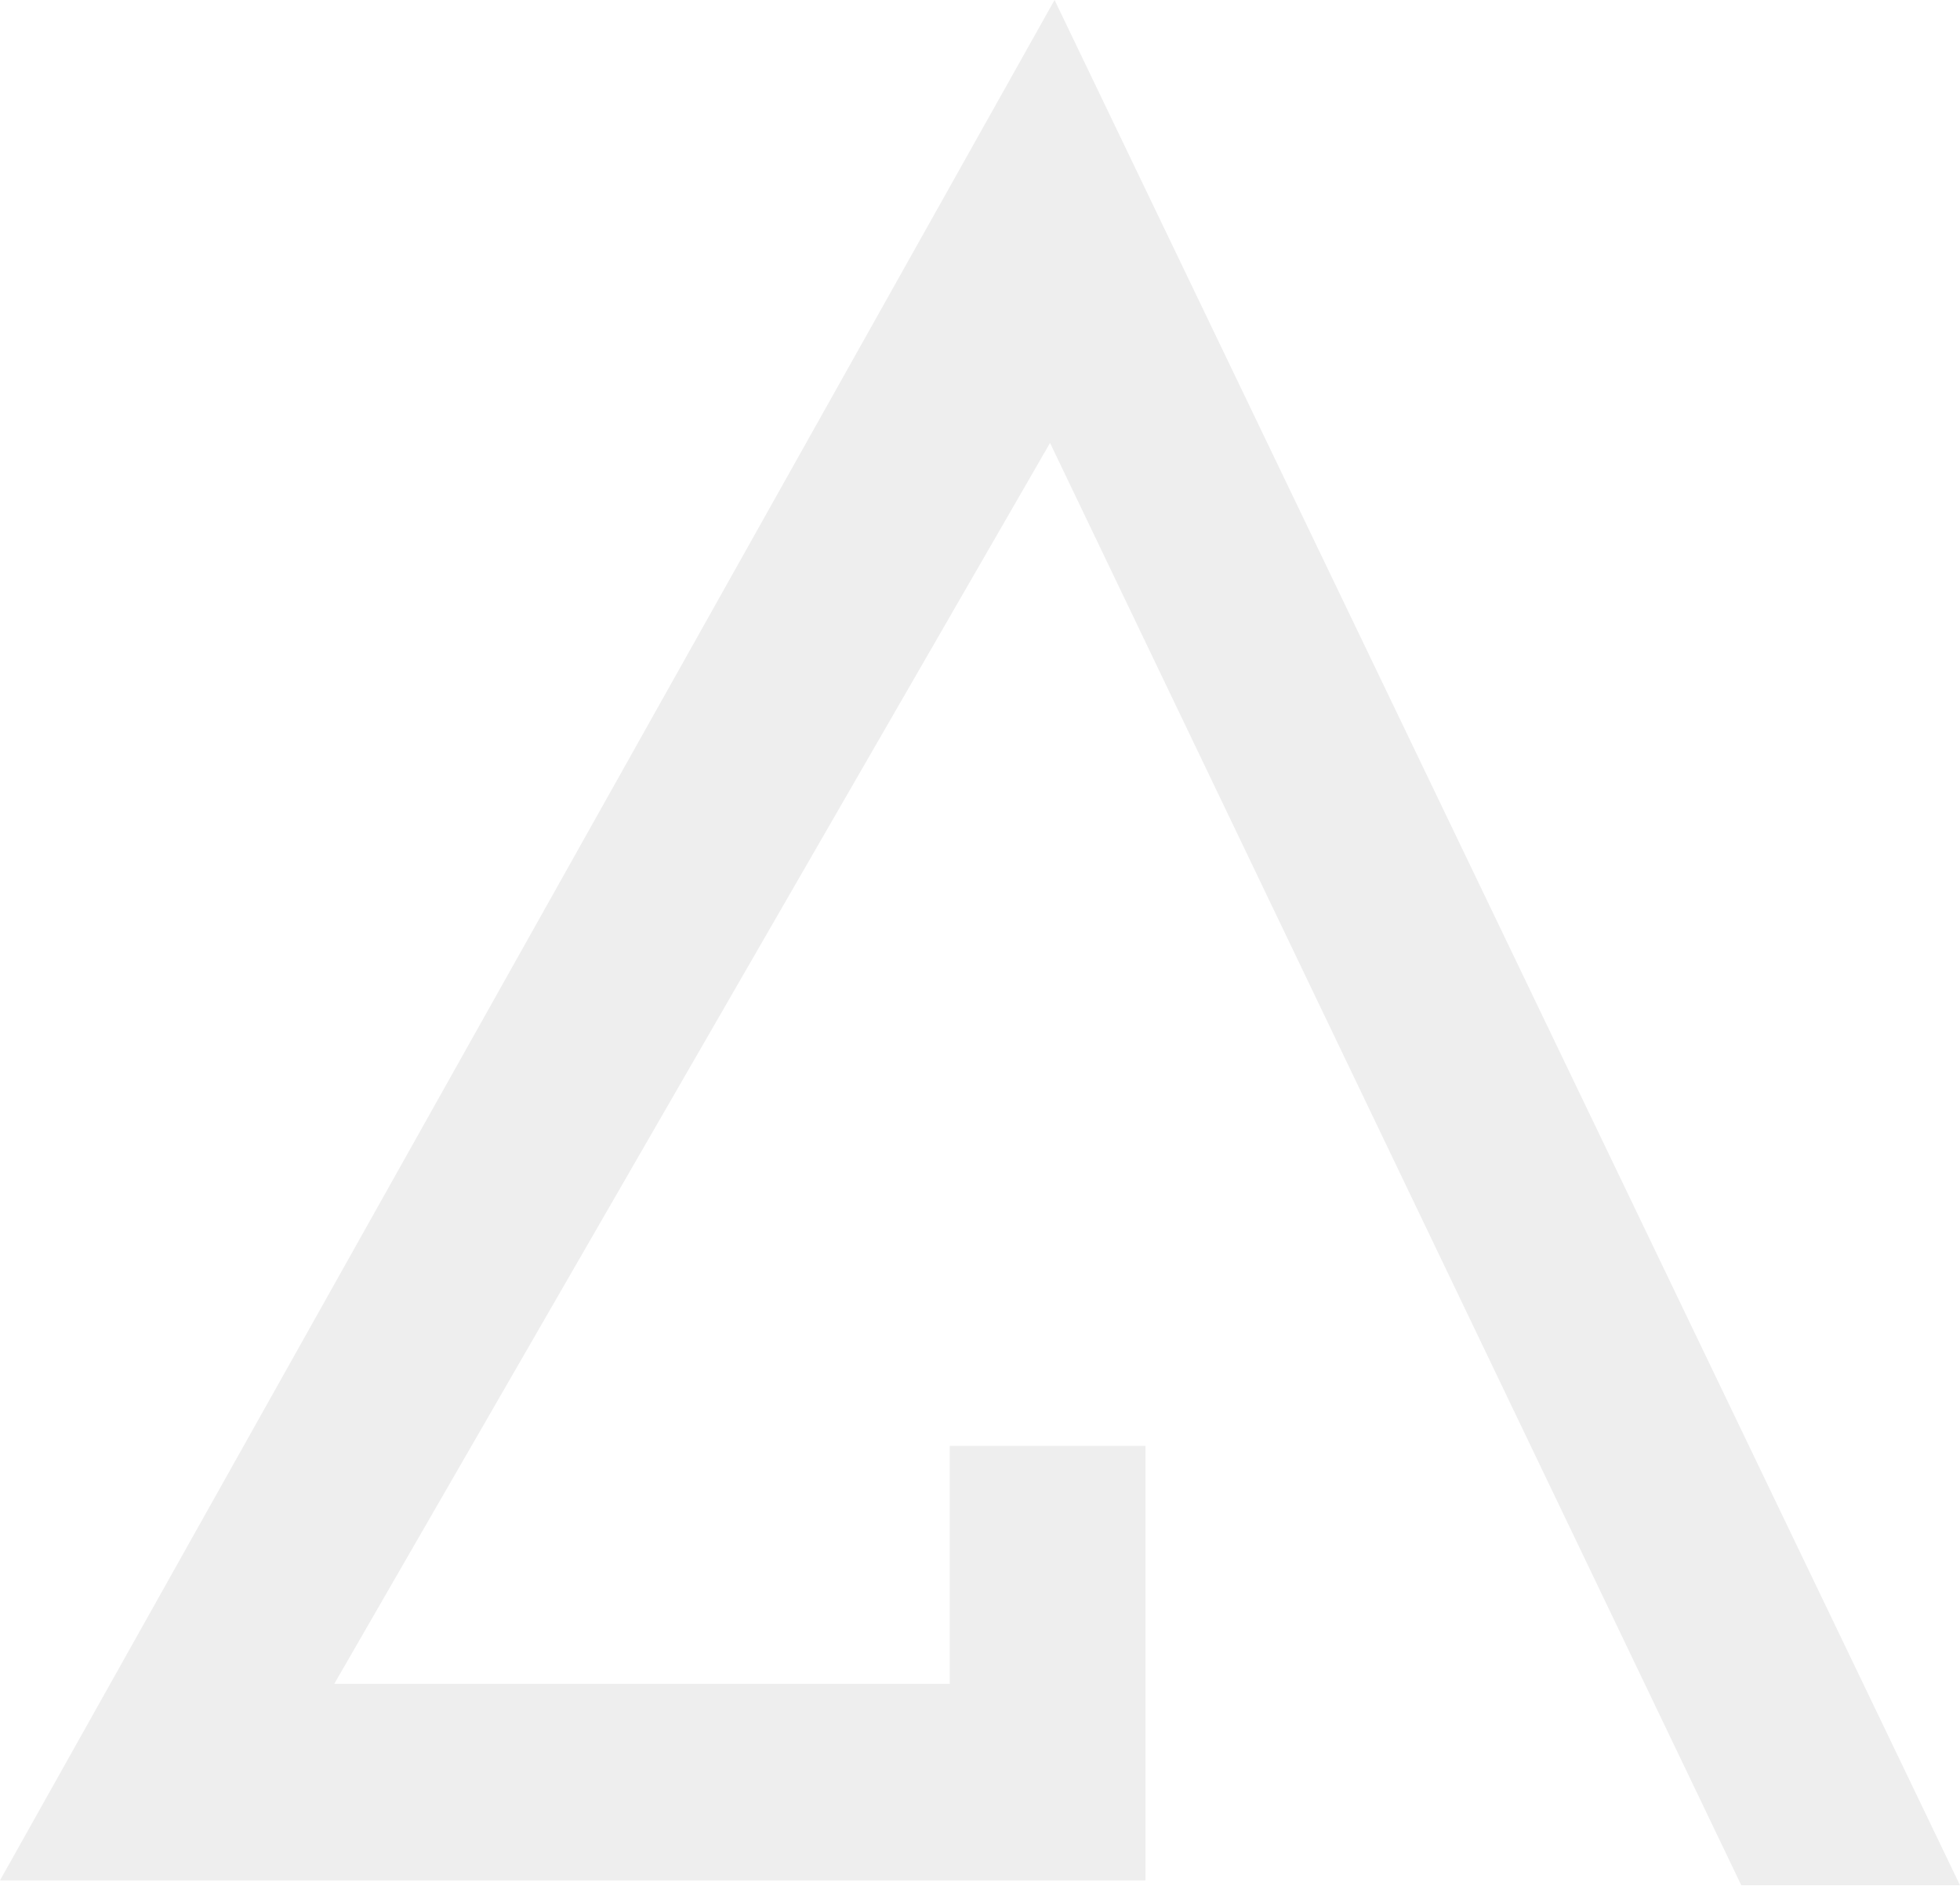
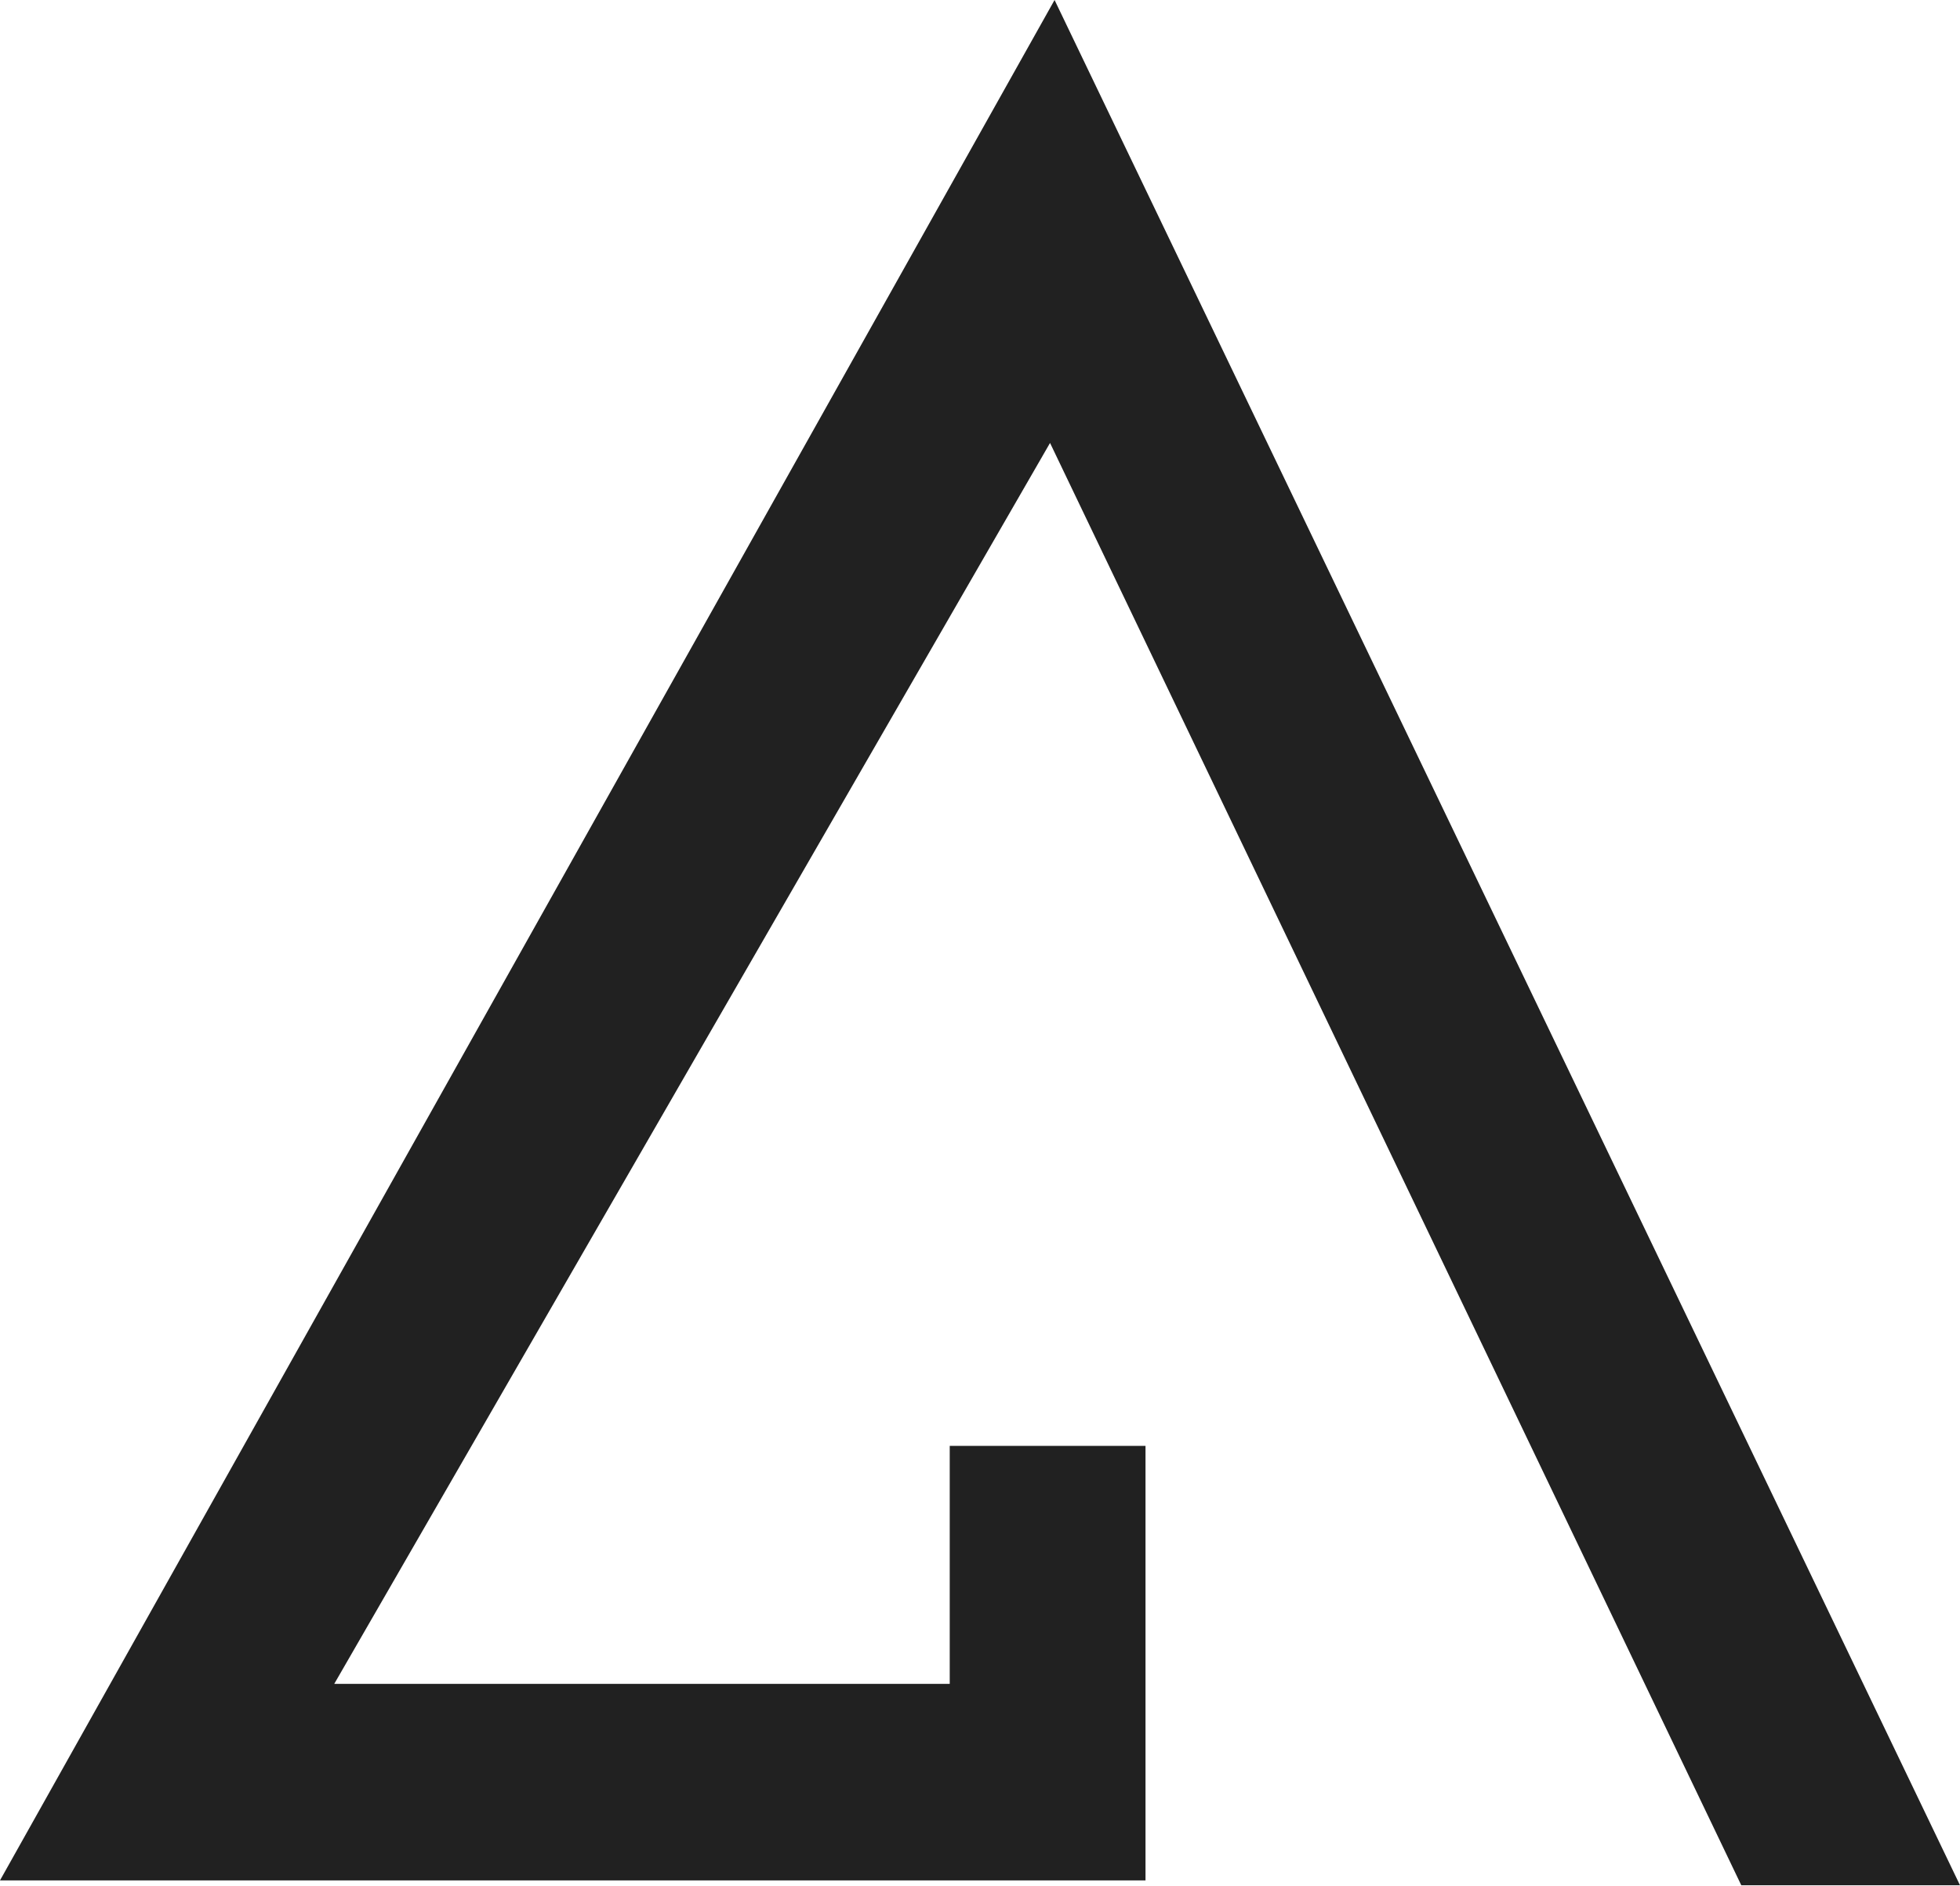
<svg xmlns="http://www.w3.org/2000/svg" width="395px" height="380px" viewBox="0 0 395 380" version="1.1">
  <g id="Page-1" stroke="none" stroke-width="1" fill="none" fill-rule="evenodd">
-     <g id="Desktop/Preloader" transform="translate(-503, -190)" fill="#EEEEEE">
+     <g id="Desktop/Preloader" transform="translate(-503, -190)" fill="#212121">
      <g id="Logo" transform="translate(503, 190)">
        <polyline id="Path-5" points="191.4 339.402 191.4 291.437 230.854 291.437 230.854 339.402 230.854 379.016 9.33578339e-13 379.016 212.527 -5.27571317e-14 395 380 350.922 380 211.615 89.283 67.363 339.402" />
      </g>
    </g>
  </g>
</svg>
